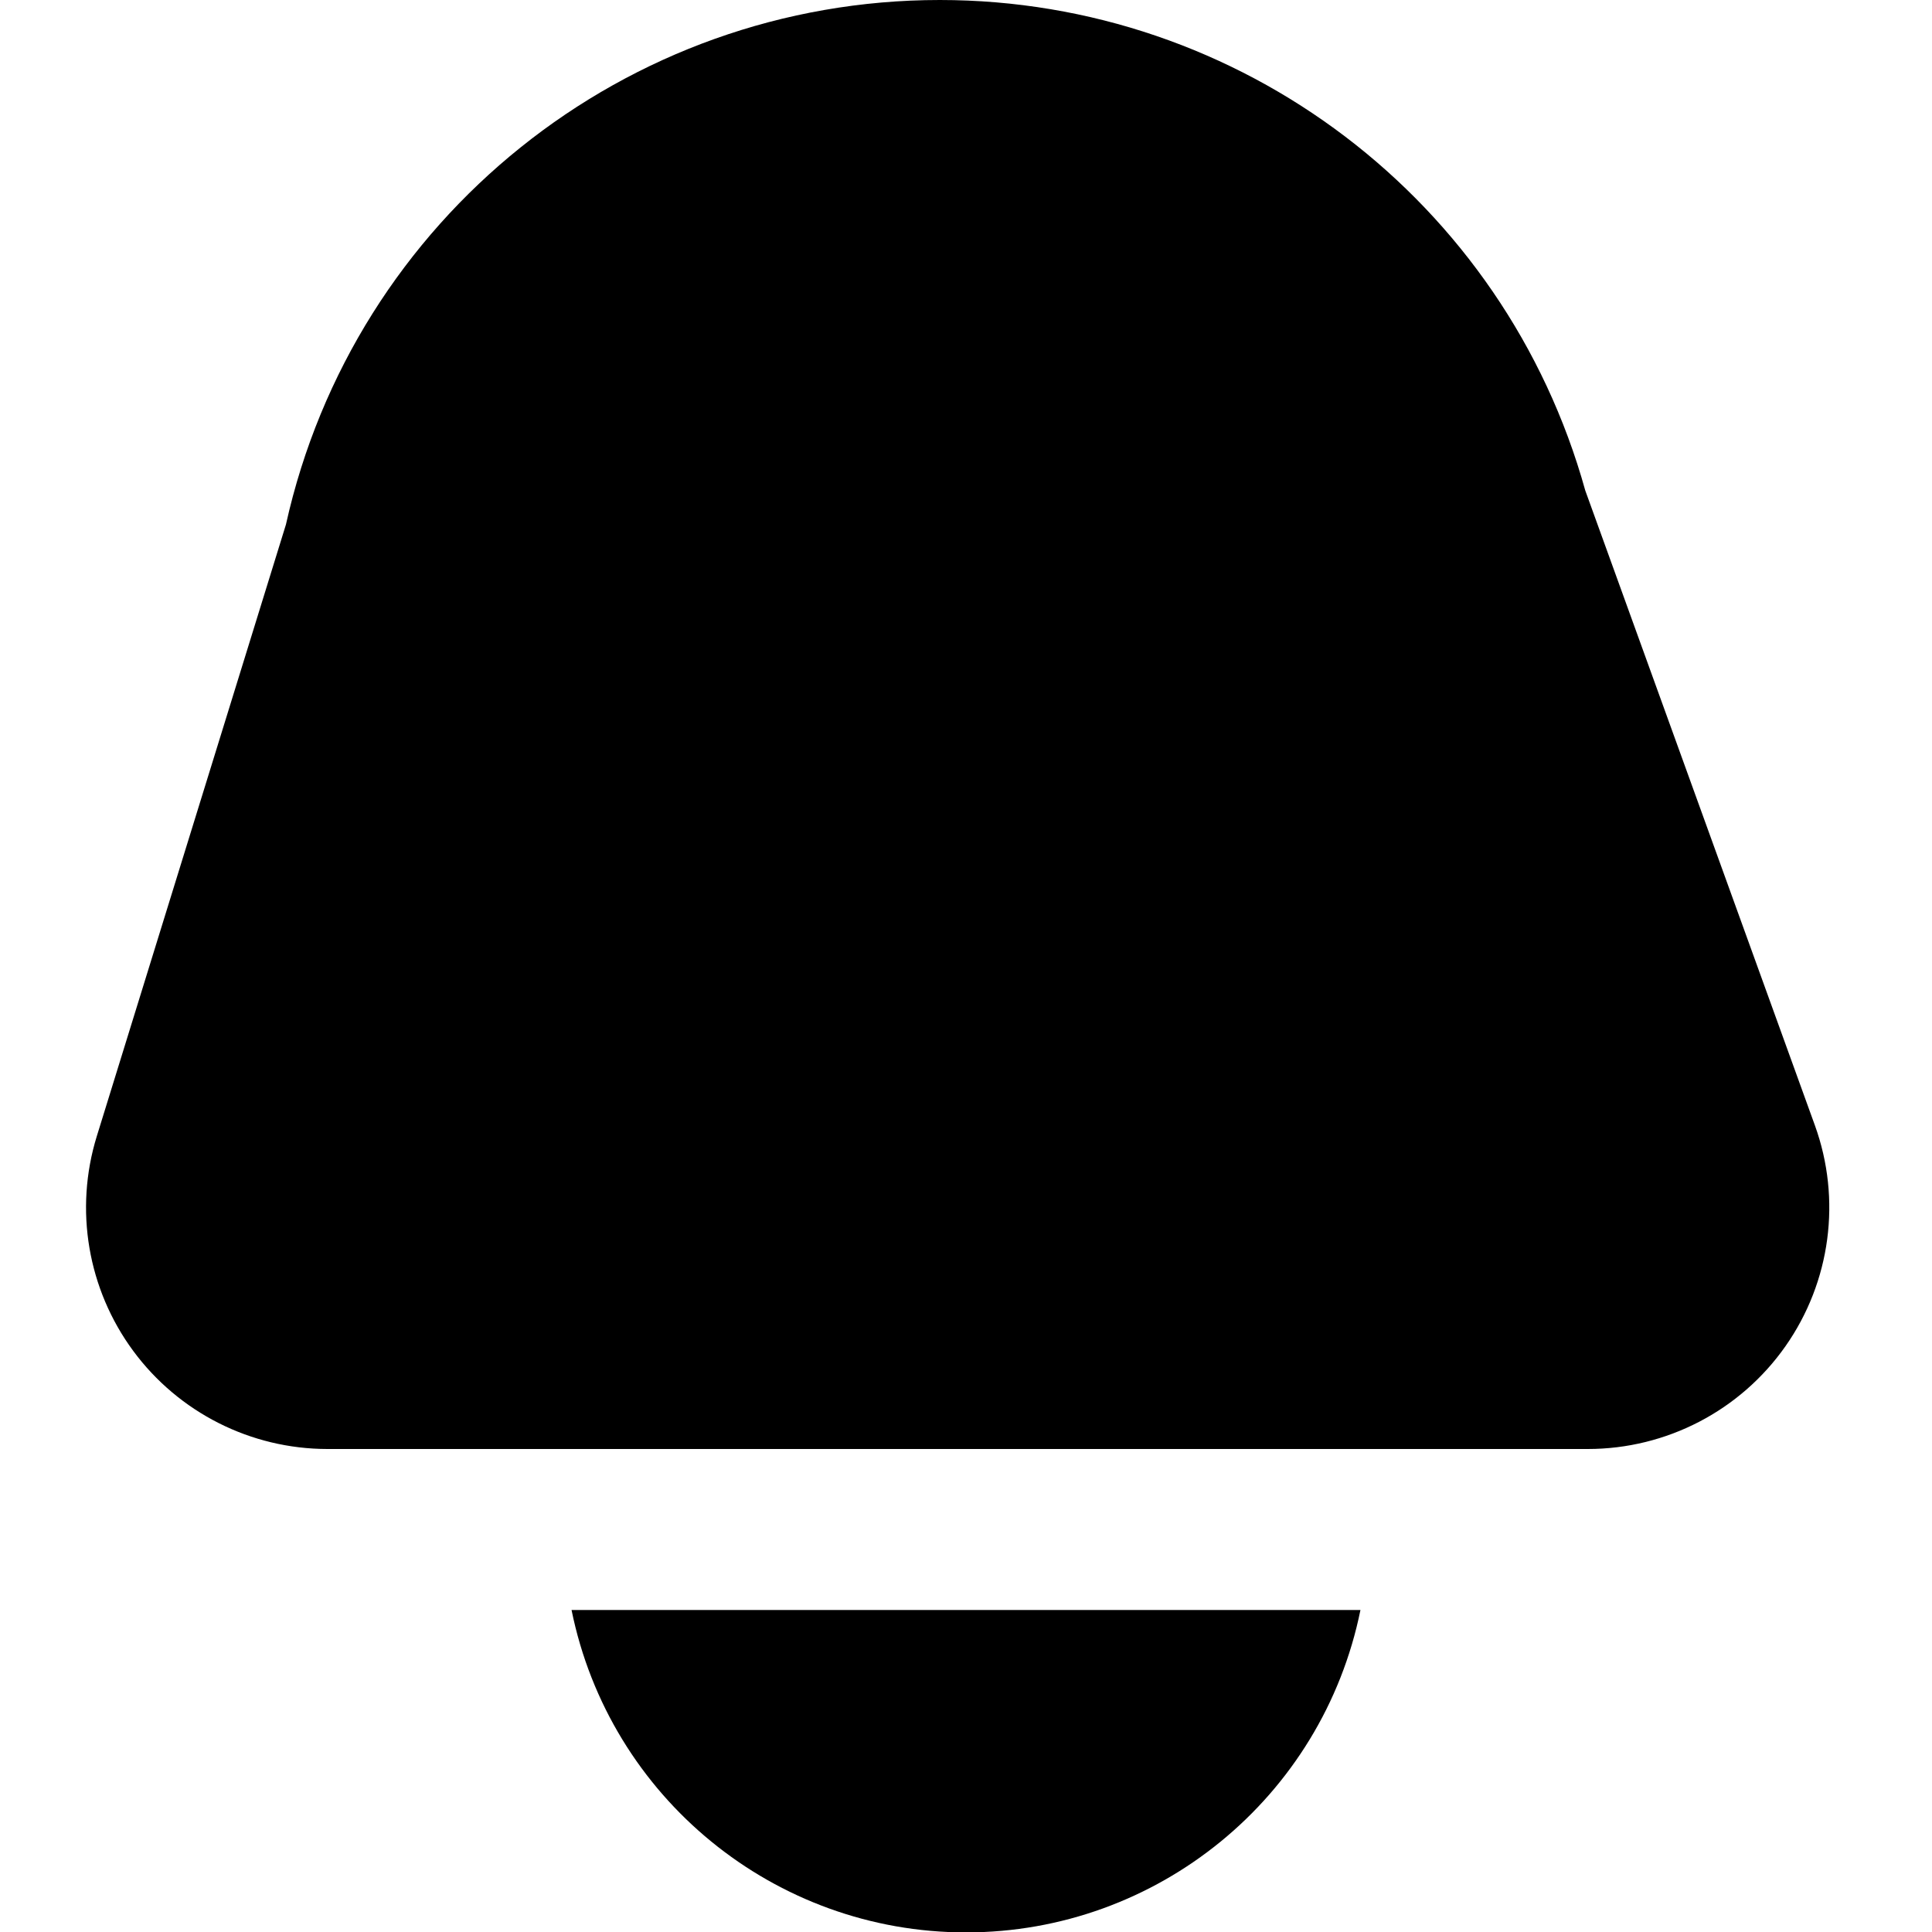
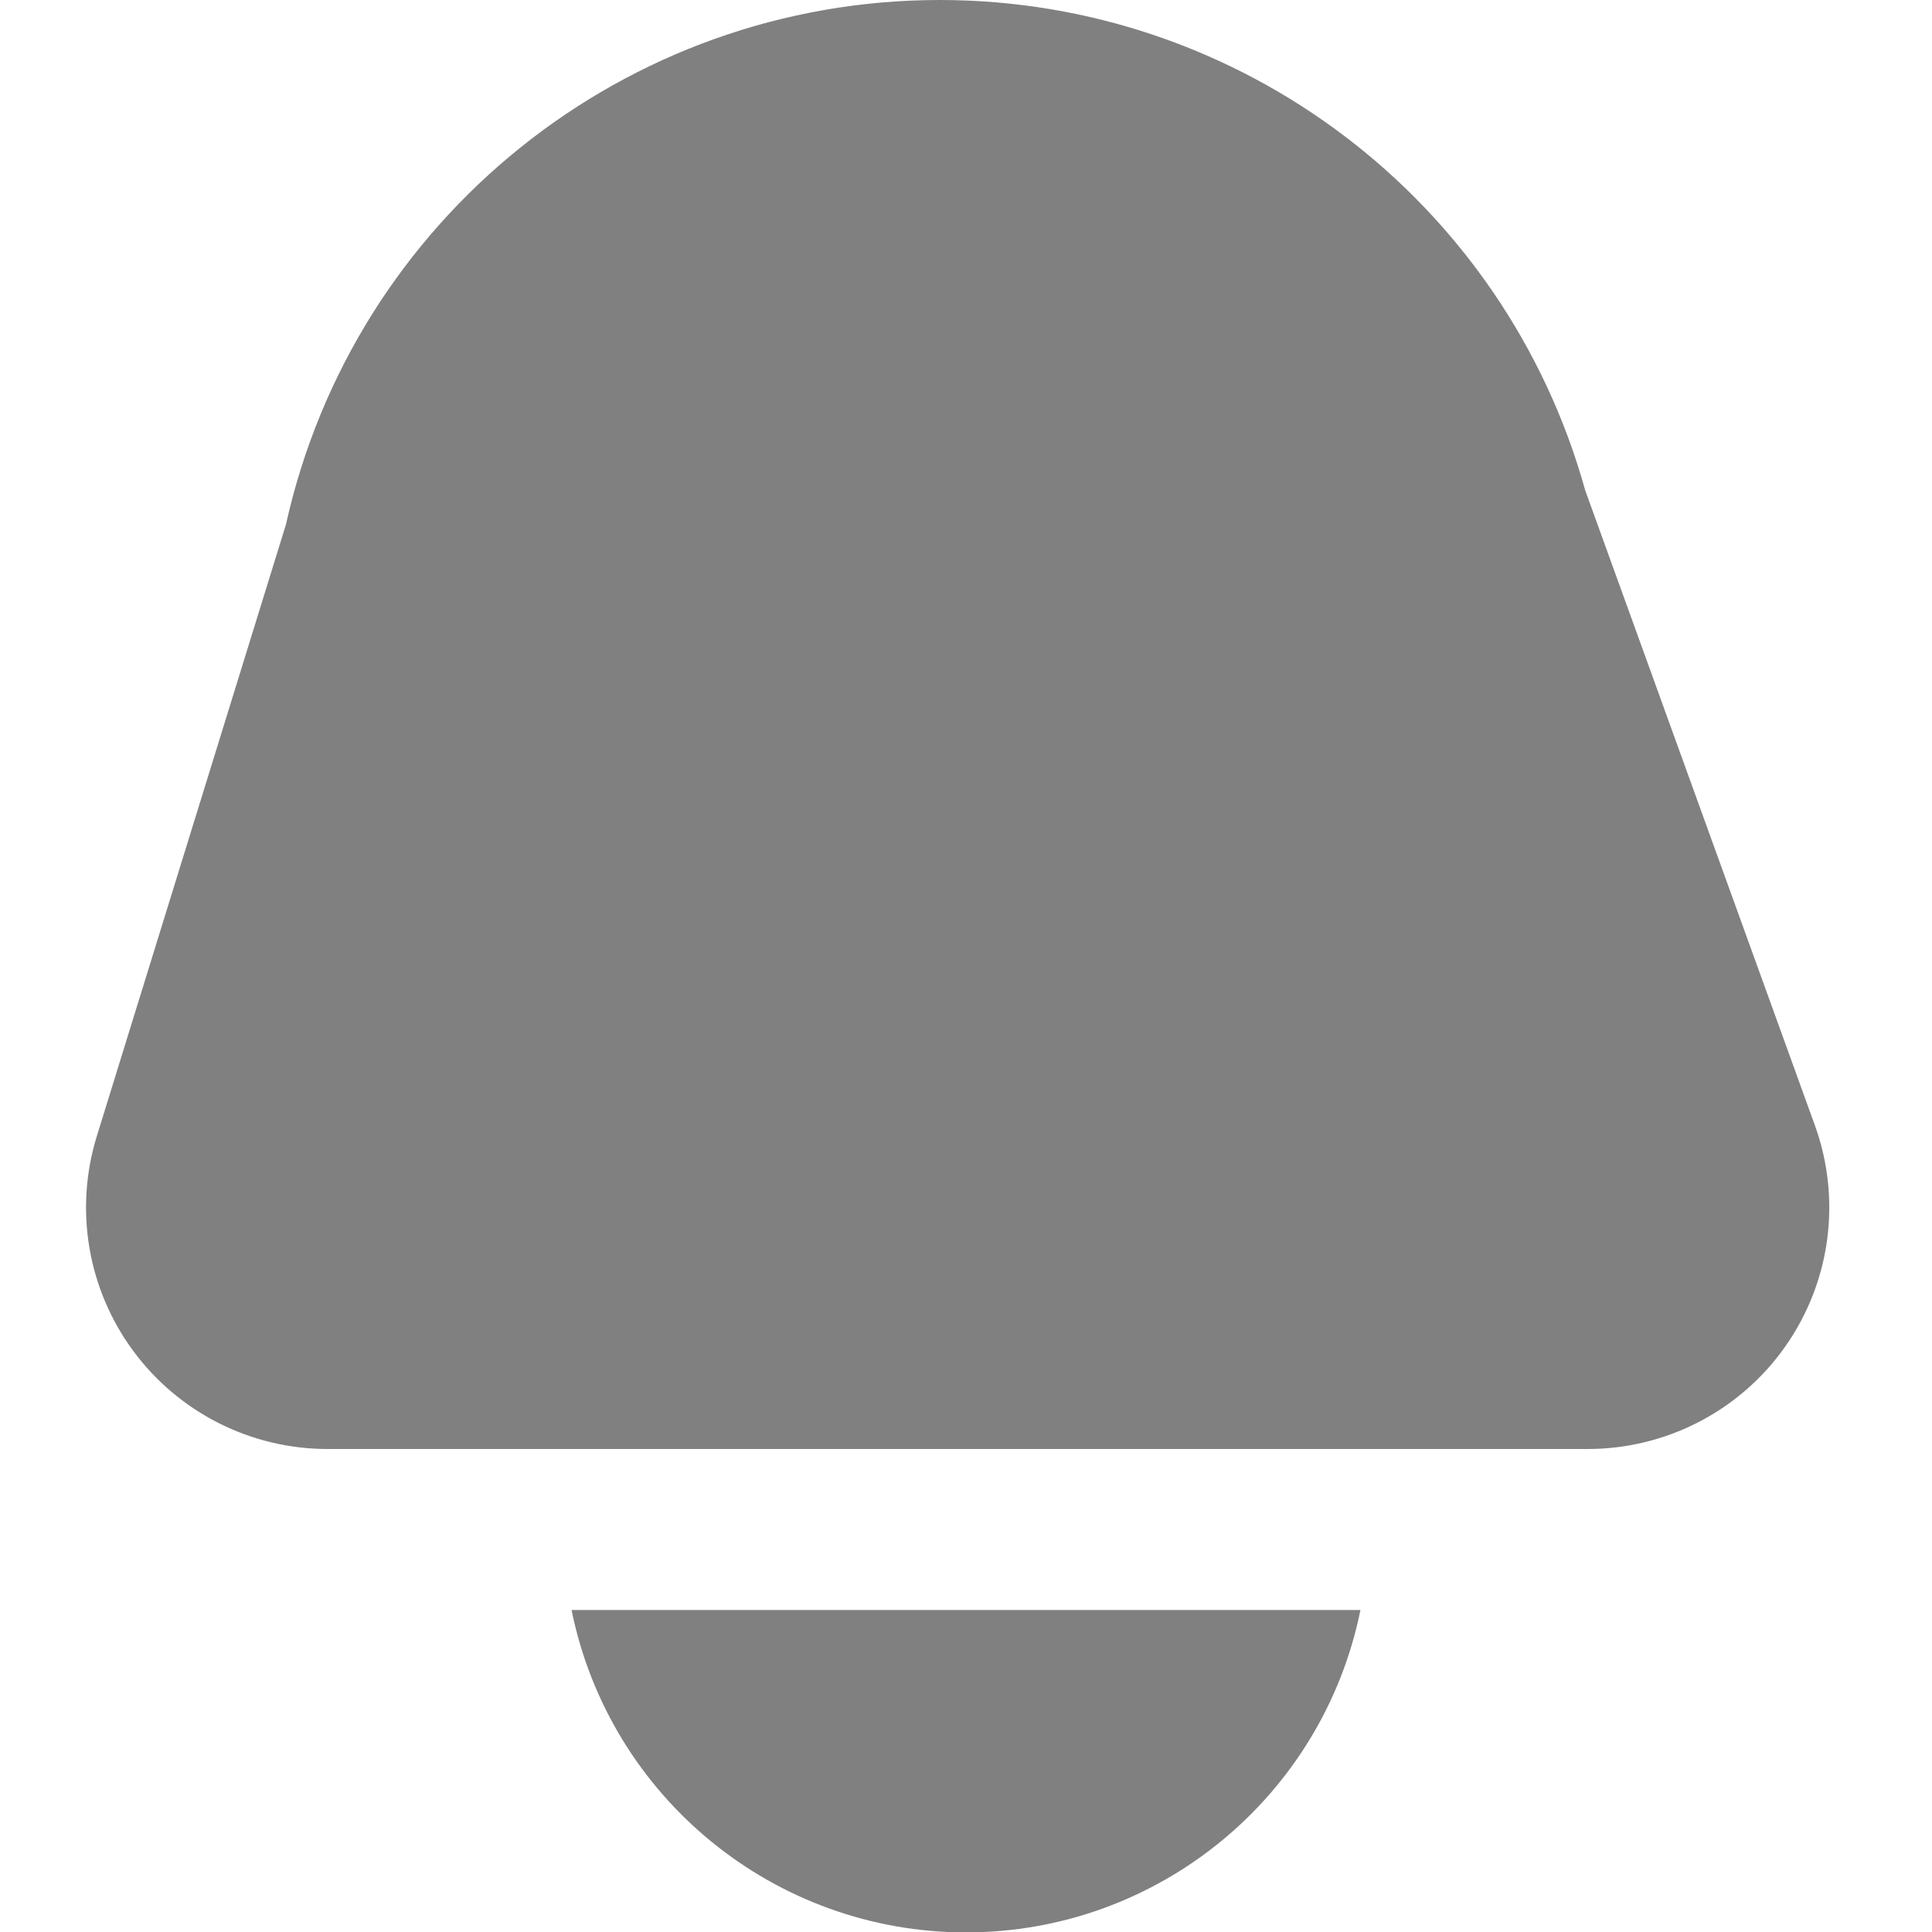
- <svg xmlns="http://www.w3.org/2000/svg" id="Layer_1" data-name="Layer 1" viewBox="0 0 24 24" width="512" height="512">
+ <svg xmlns="http://www.w3.org/2000/svg" id="Layer_1" data-name="Layer 1" viewBox="0 0 24 24" width="22" height="22" fill="gray">
  <path d="M4.068,18H19.724a3,3,0,0,0,2.821-4.021L19.693,6.094A8.323,8.323,0,0,0,11.675,0h0A8.321,8.321,0,0,0,3.552,6.516l-2.35,7.6A3,3,0,0,0,4.068,18Z" />
  <path d="M7.1,20a5,5,0,0,0,9.8,0Z" />
</svg>
